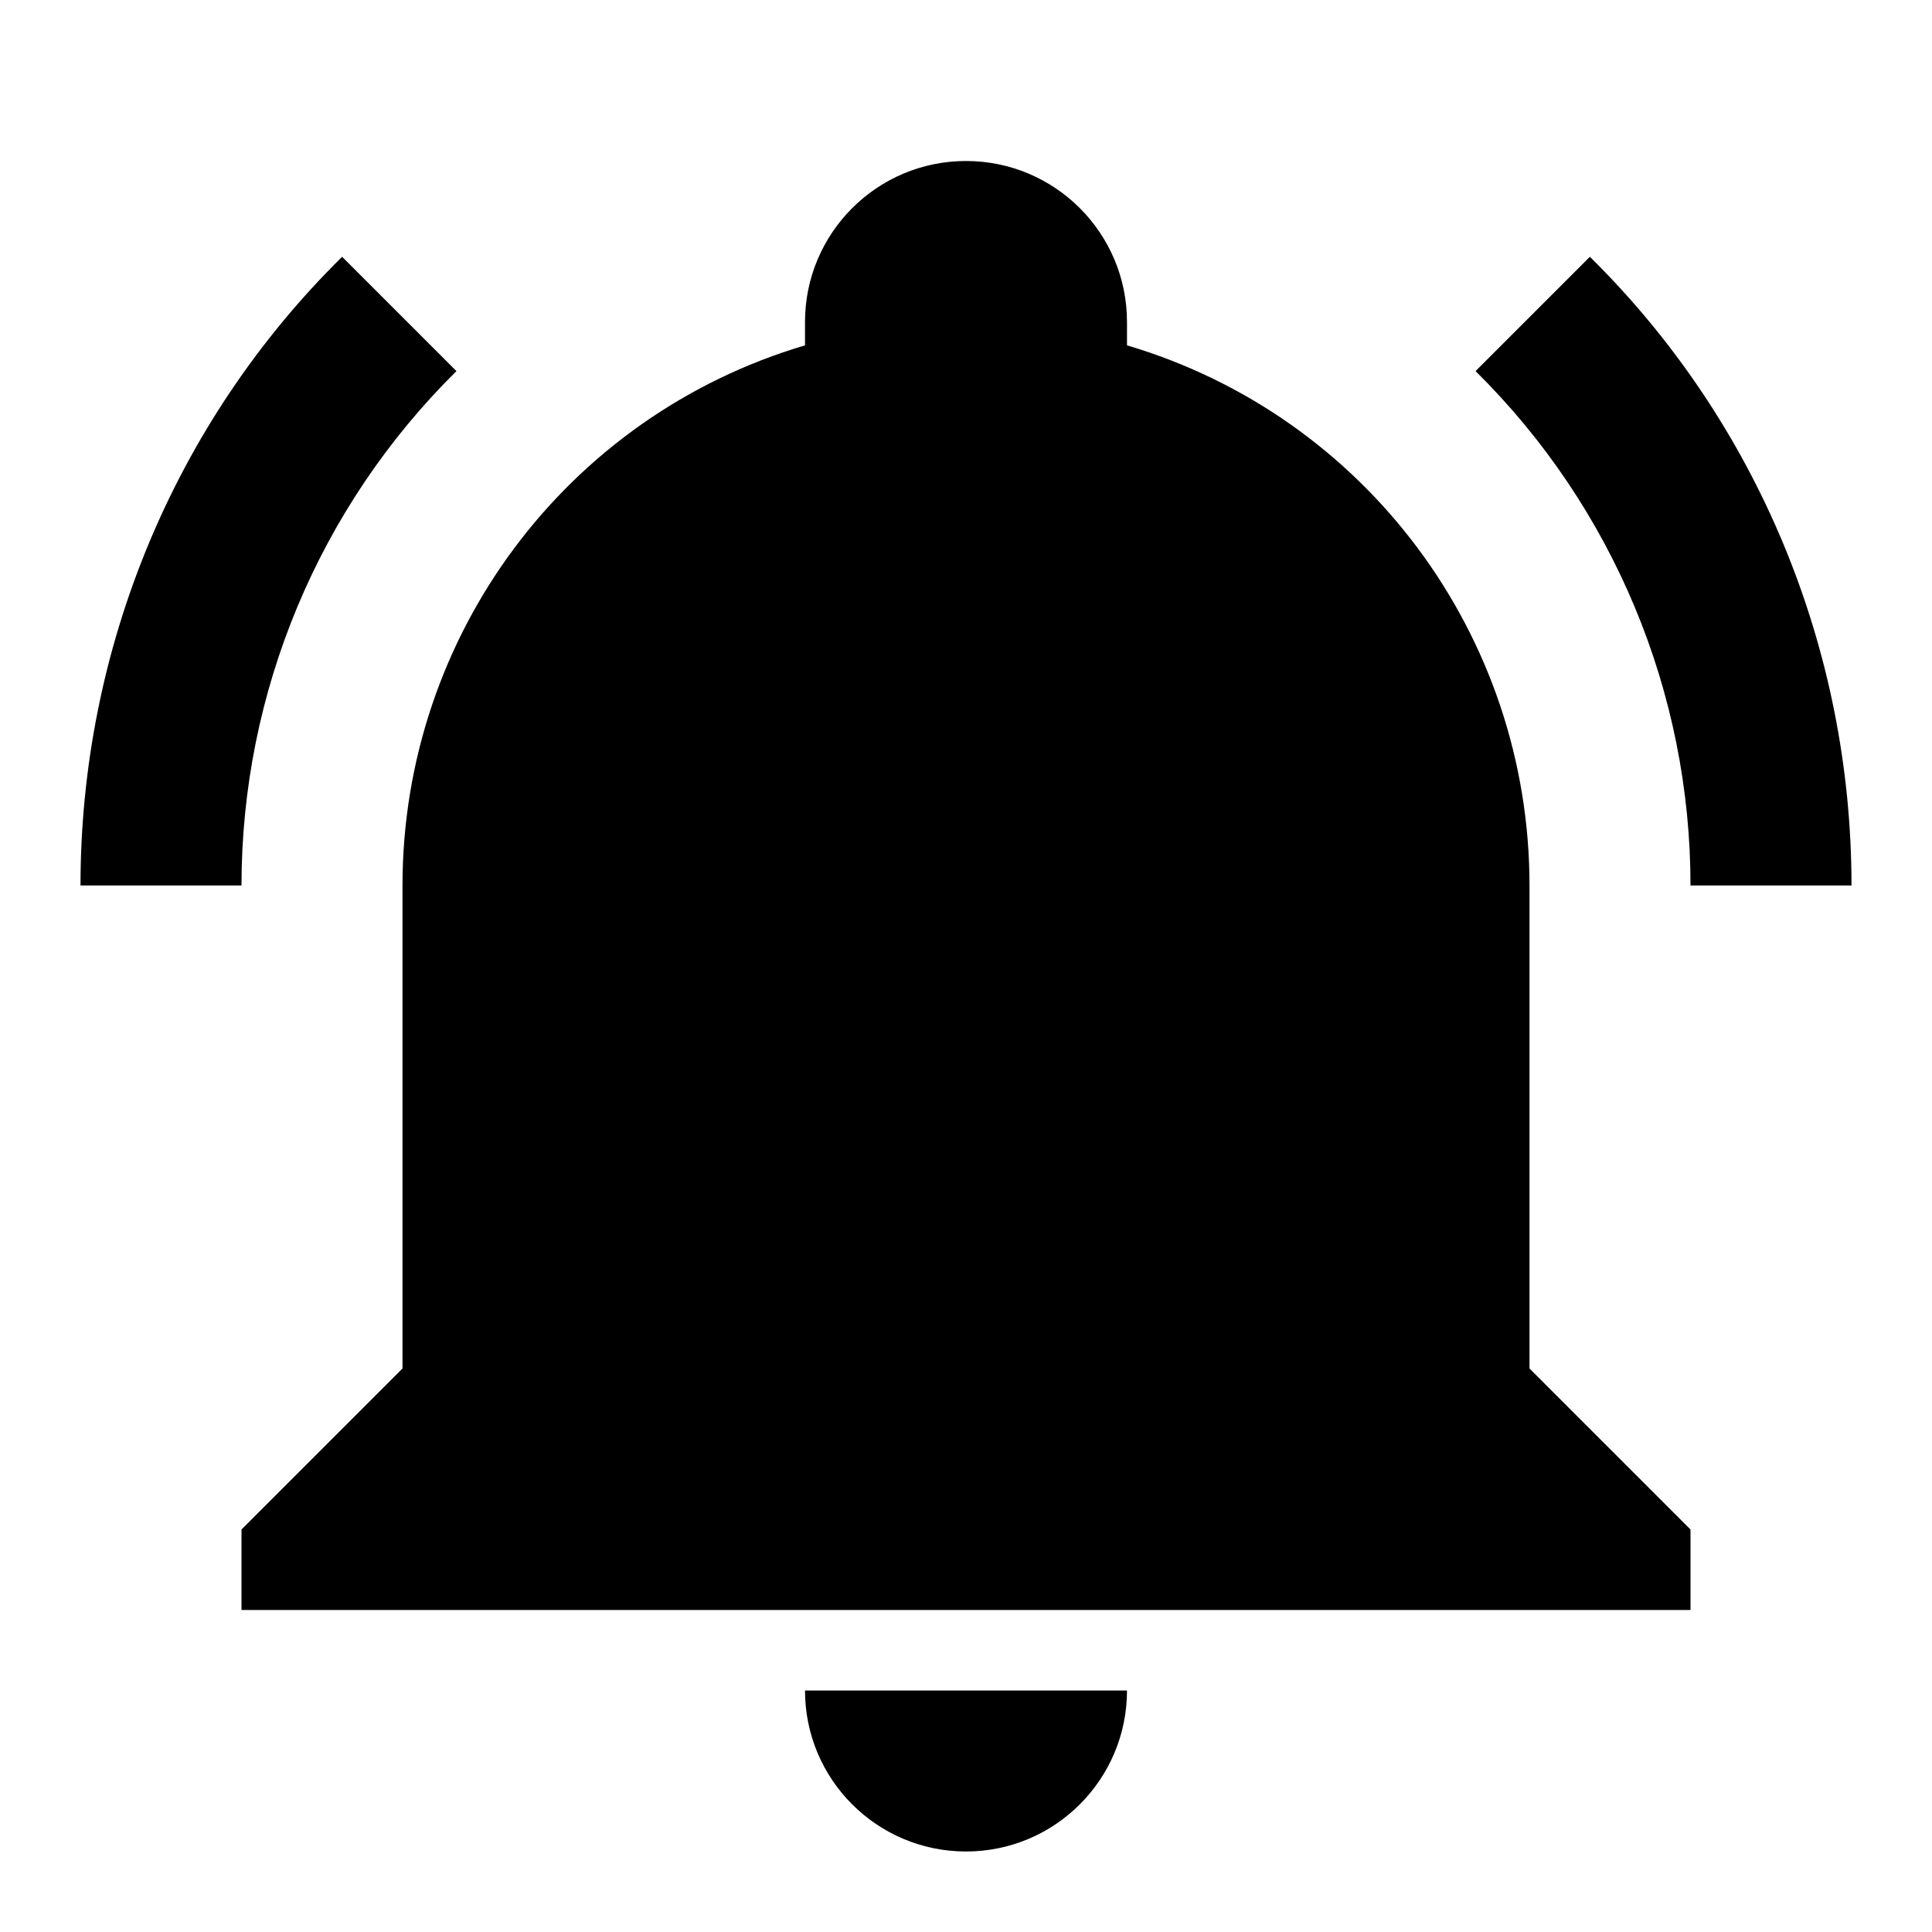
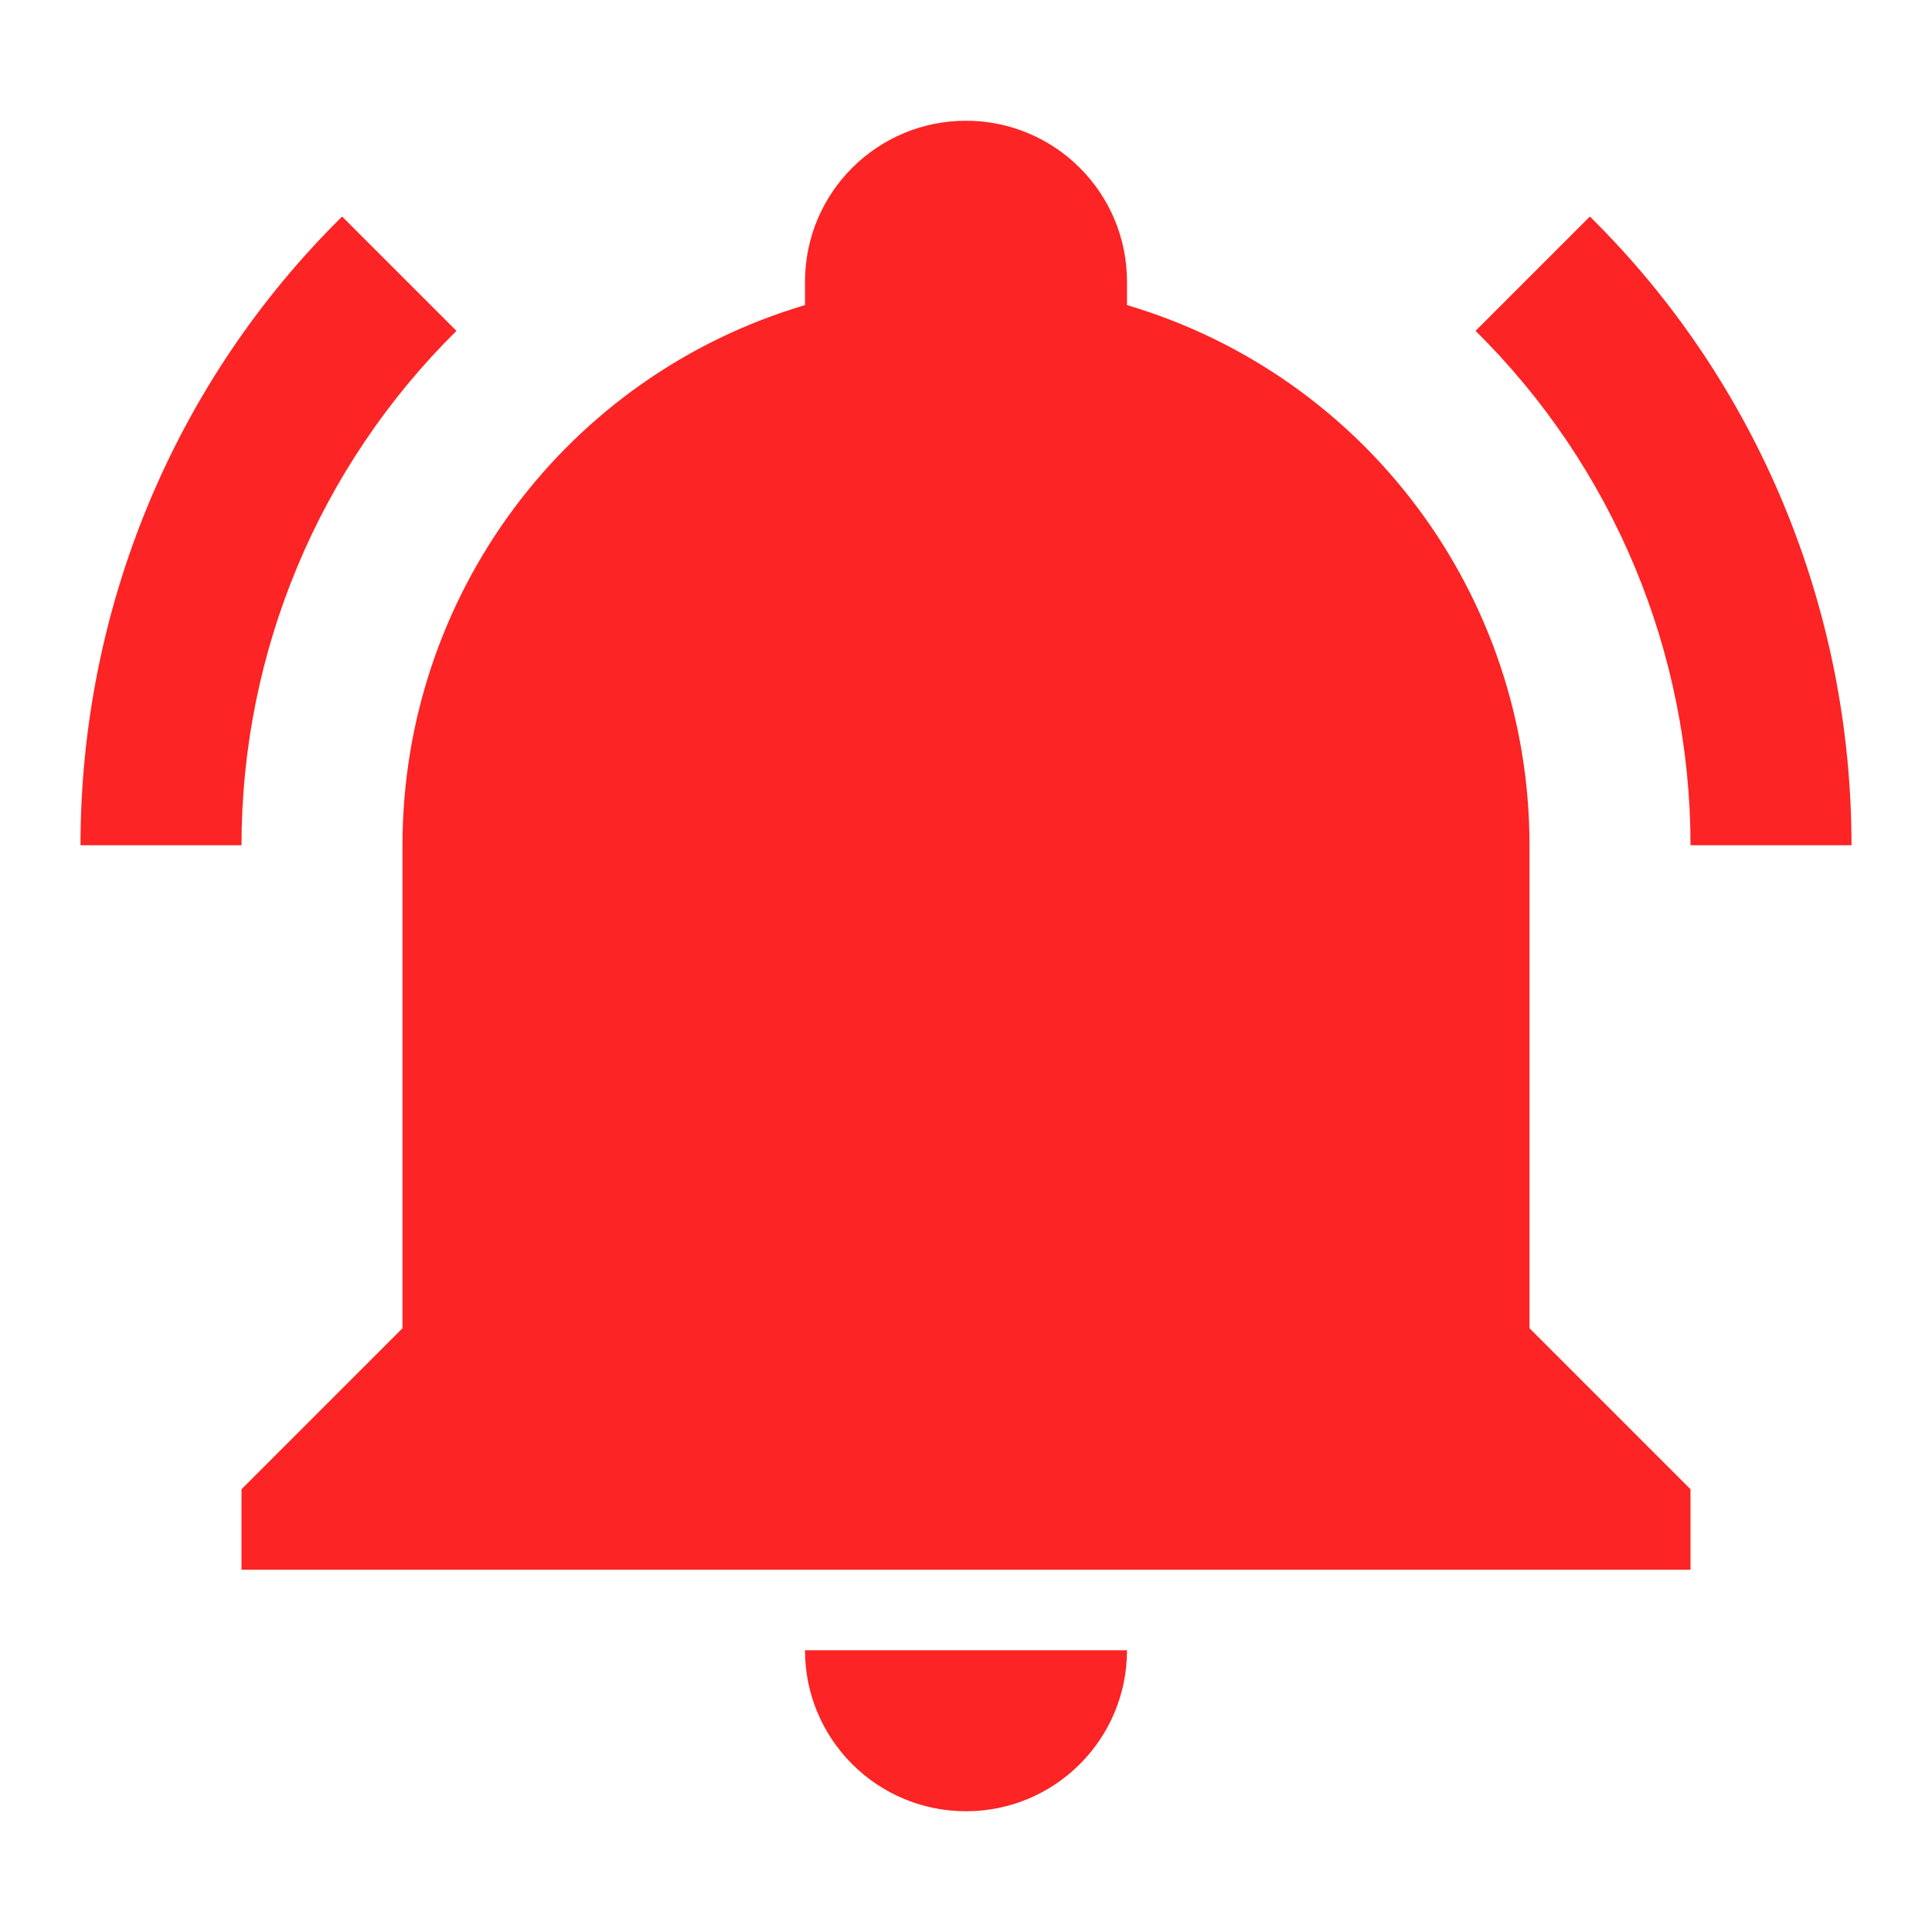
- <svg xmlns="http://www.w3.org/2000/svg" viewBox="0 0 24 24">
-   <path d="M21,19V20H3V19L5,17V11C5,7.9 7.03,5.17 10,4.29C10,4.19 10,4.1 10,4A2,2 0 0,1 12,2A2,2 0 0,1 14,4C14,4.1 14,4.19 14,4.29C16.97,5.17 19,7.9 19,11V17L21,19M14,21A2,2 0 0,1 12,23A2,2 0 0,1 10,21M19.75,3.19L18.33,4.61C20.04,6.3 21,8.6 21,11H23C23,8.07 21.84,5.25 19.75,3.19M1,11H3C3,8.6 3.96,6.3 5.67,4.61L4.25,3.19C2.16,5.25 1,8.07 1,11Z" />
+ <svg xmlns="http://www.w3.org/2000/svg" version="1.1" width="24px" height="24px" viewBox="0,0,256,256">
+   <g fill="#fc2424" fill-rule="nonzero" stroke="none" stroke-width="1" stroke-linecap="butt" stroke-linejoin="miter" stroke-miterlimit="10" stroke-dasharray="" stroke-dashoffset="0" font-family="none" font-weight="none" font-size="none" text-anchor="none" style="mix-blend-mode: normal">
+     <g transform="translate(0,-5.33333) scale(10.66667,10.66667)">
+       <path d="M21,19v1h-18v-1l2,-2v-6c0,-3.1 2.03,-5.83 5,-6.71c0,-0.1 0,-0.19 0,-0.29c0,-1.105 0.895,-2 2,-2c1.105,0 2,0.895 2,2c0,0.1 0,0.19 0,0.29c2.97,0.88 5,3.61 5,6.71v6l2,2M14,21c0,1.105 -0.895,2 -2,2c-1.105,0 -2,-0.895 -2,-2M19.75,3.19l-1.42,1.42c1.71,1.69 2.67,3.99 2.67,6.39h2c0,-2.93 -1.16,-5.75 -3.25,-7.81M1,11h2c0,-2.4 0.96,-4.7 2.67,-6.39l-1.42,-1.42c-2.09,2.06 -3.25,4.88 -3.25,7.81z" />
+     </g>
+   </g>
</svg>
